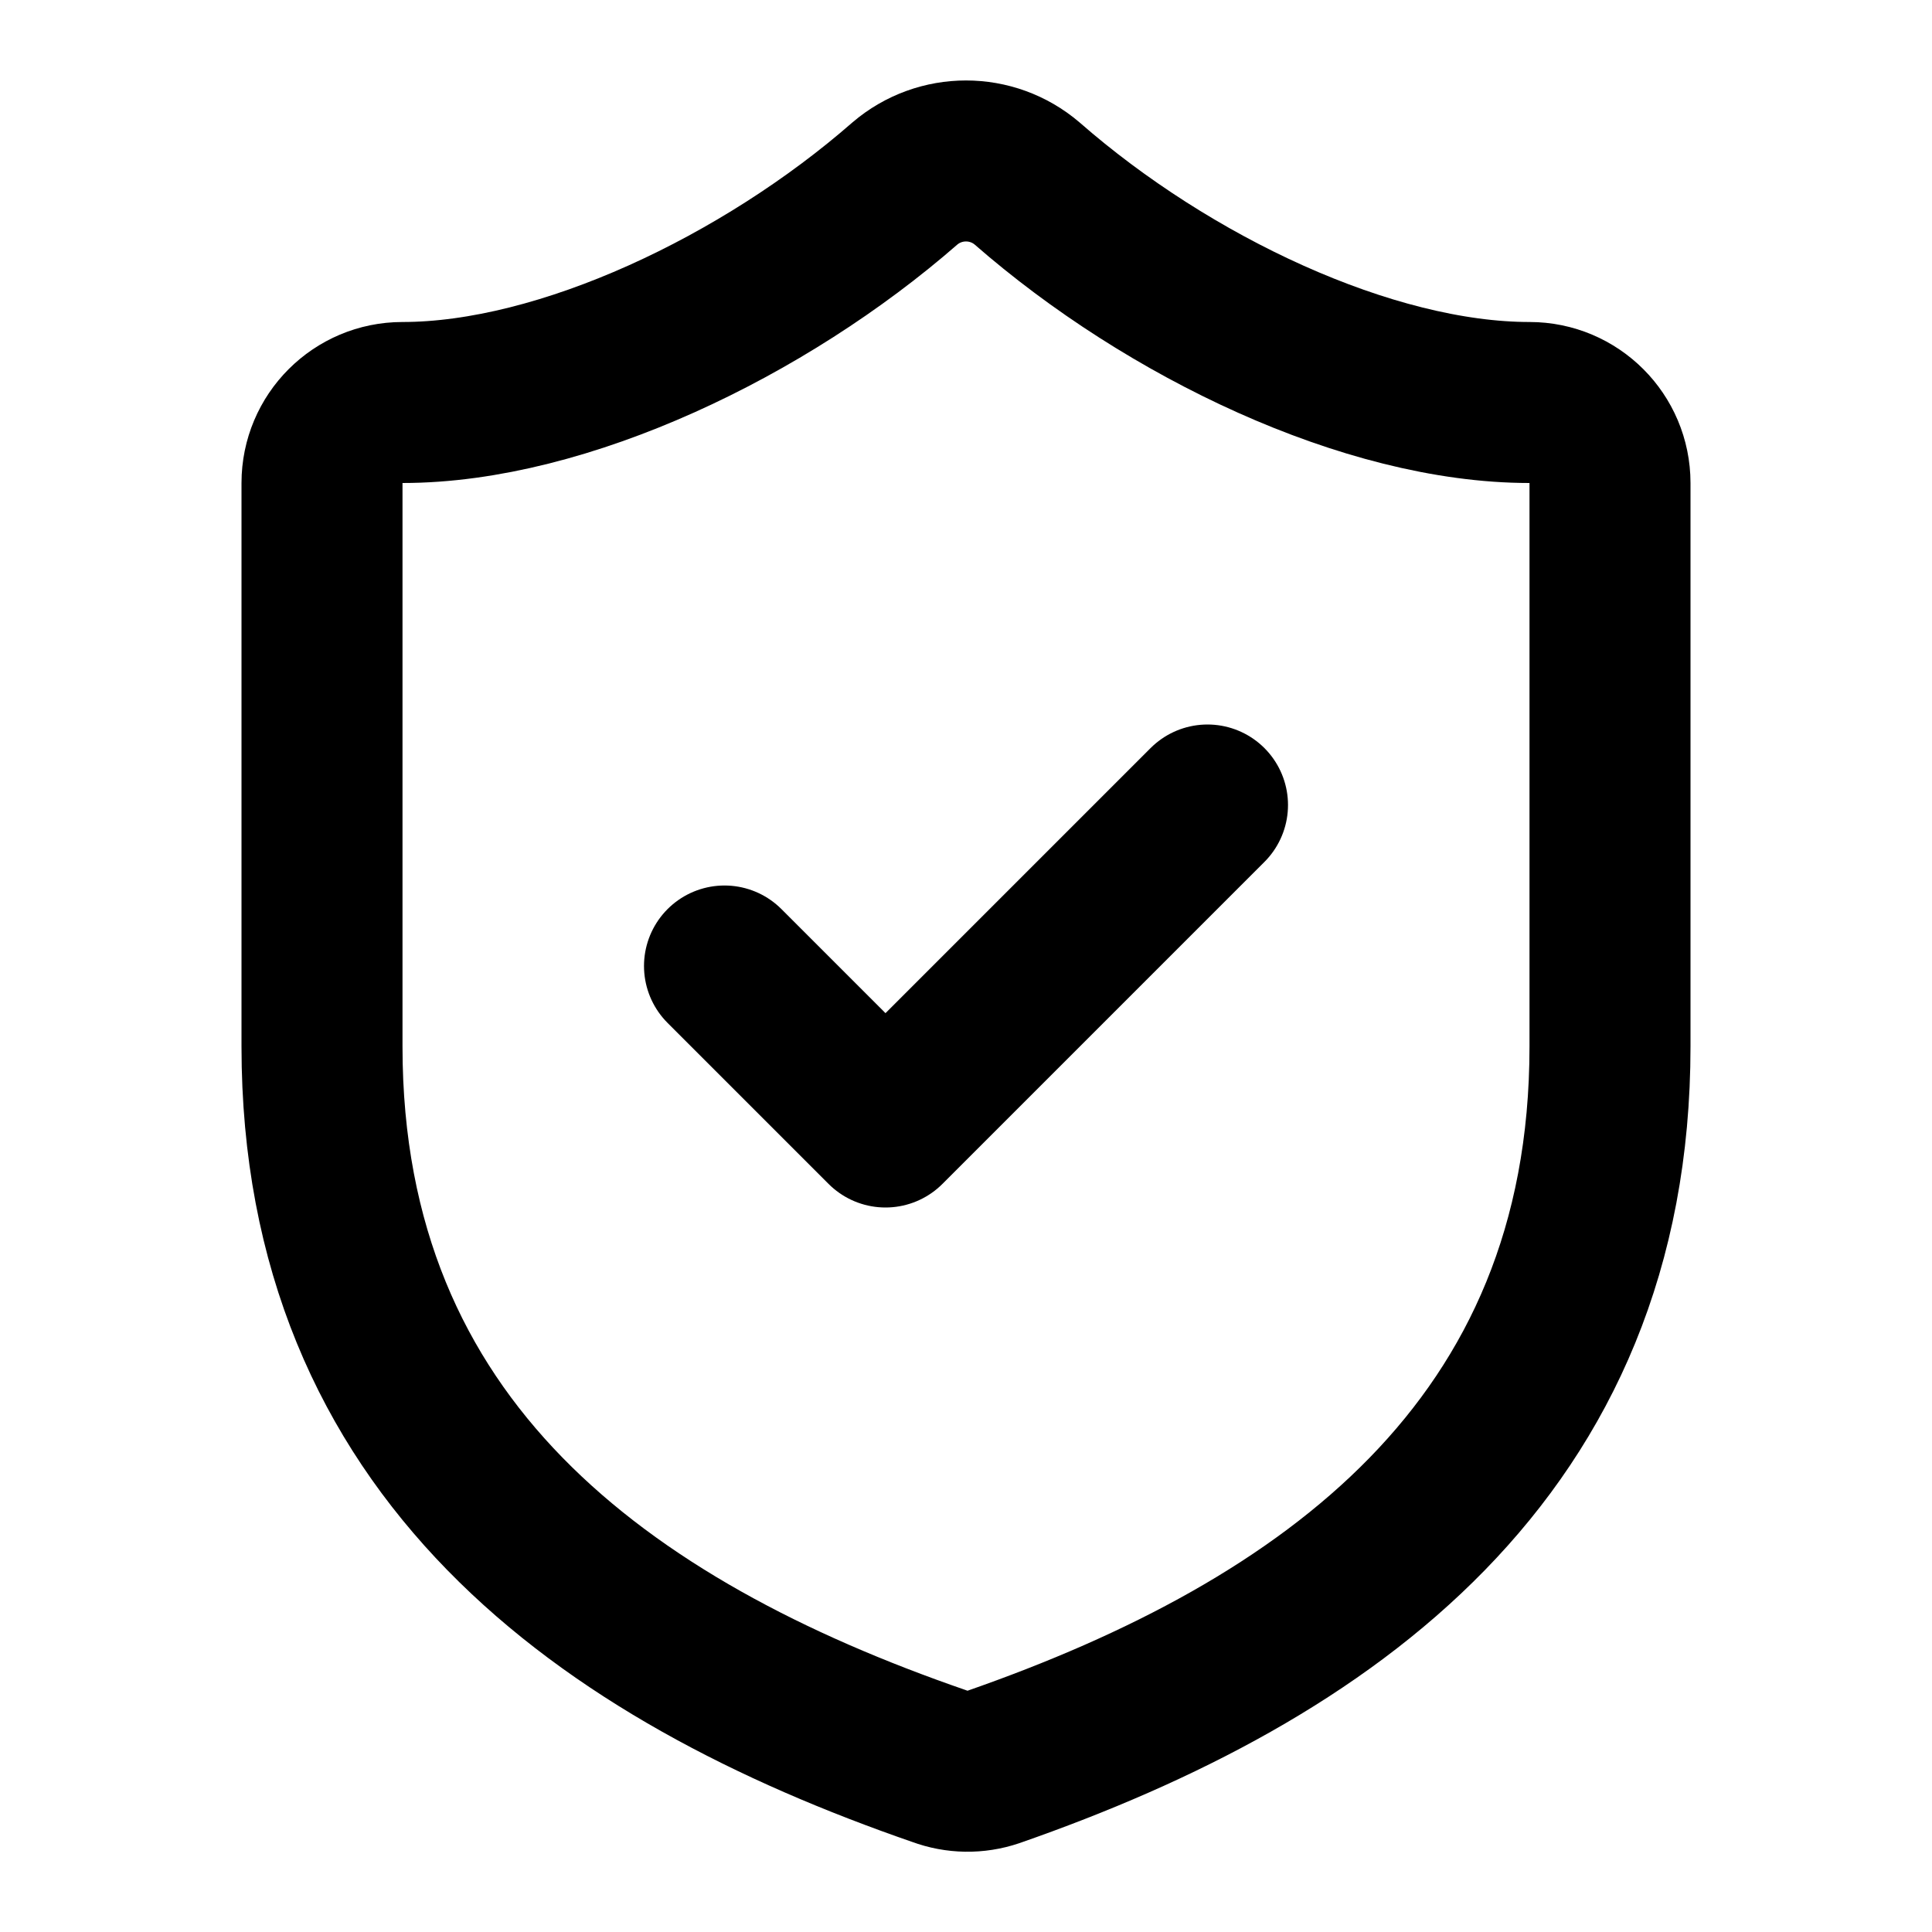
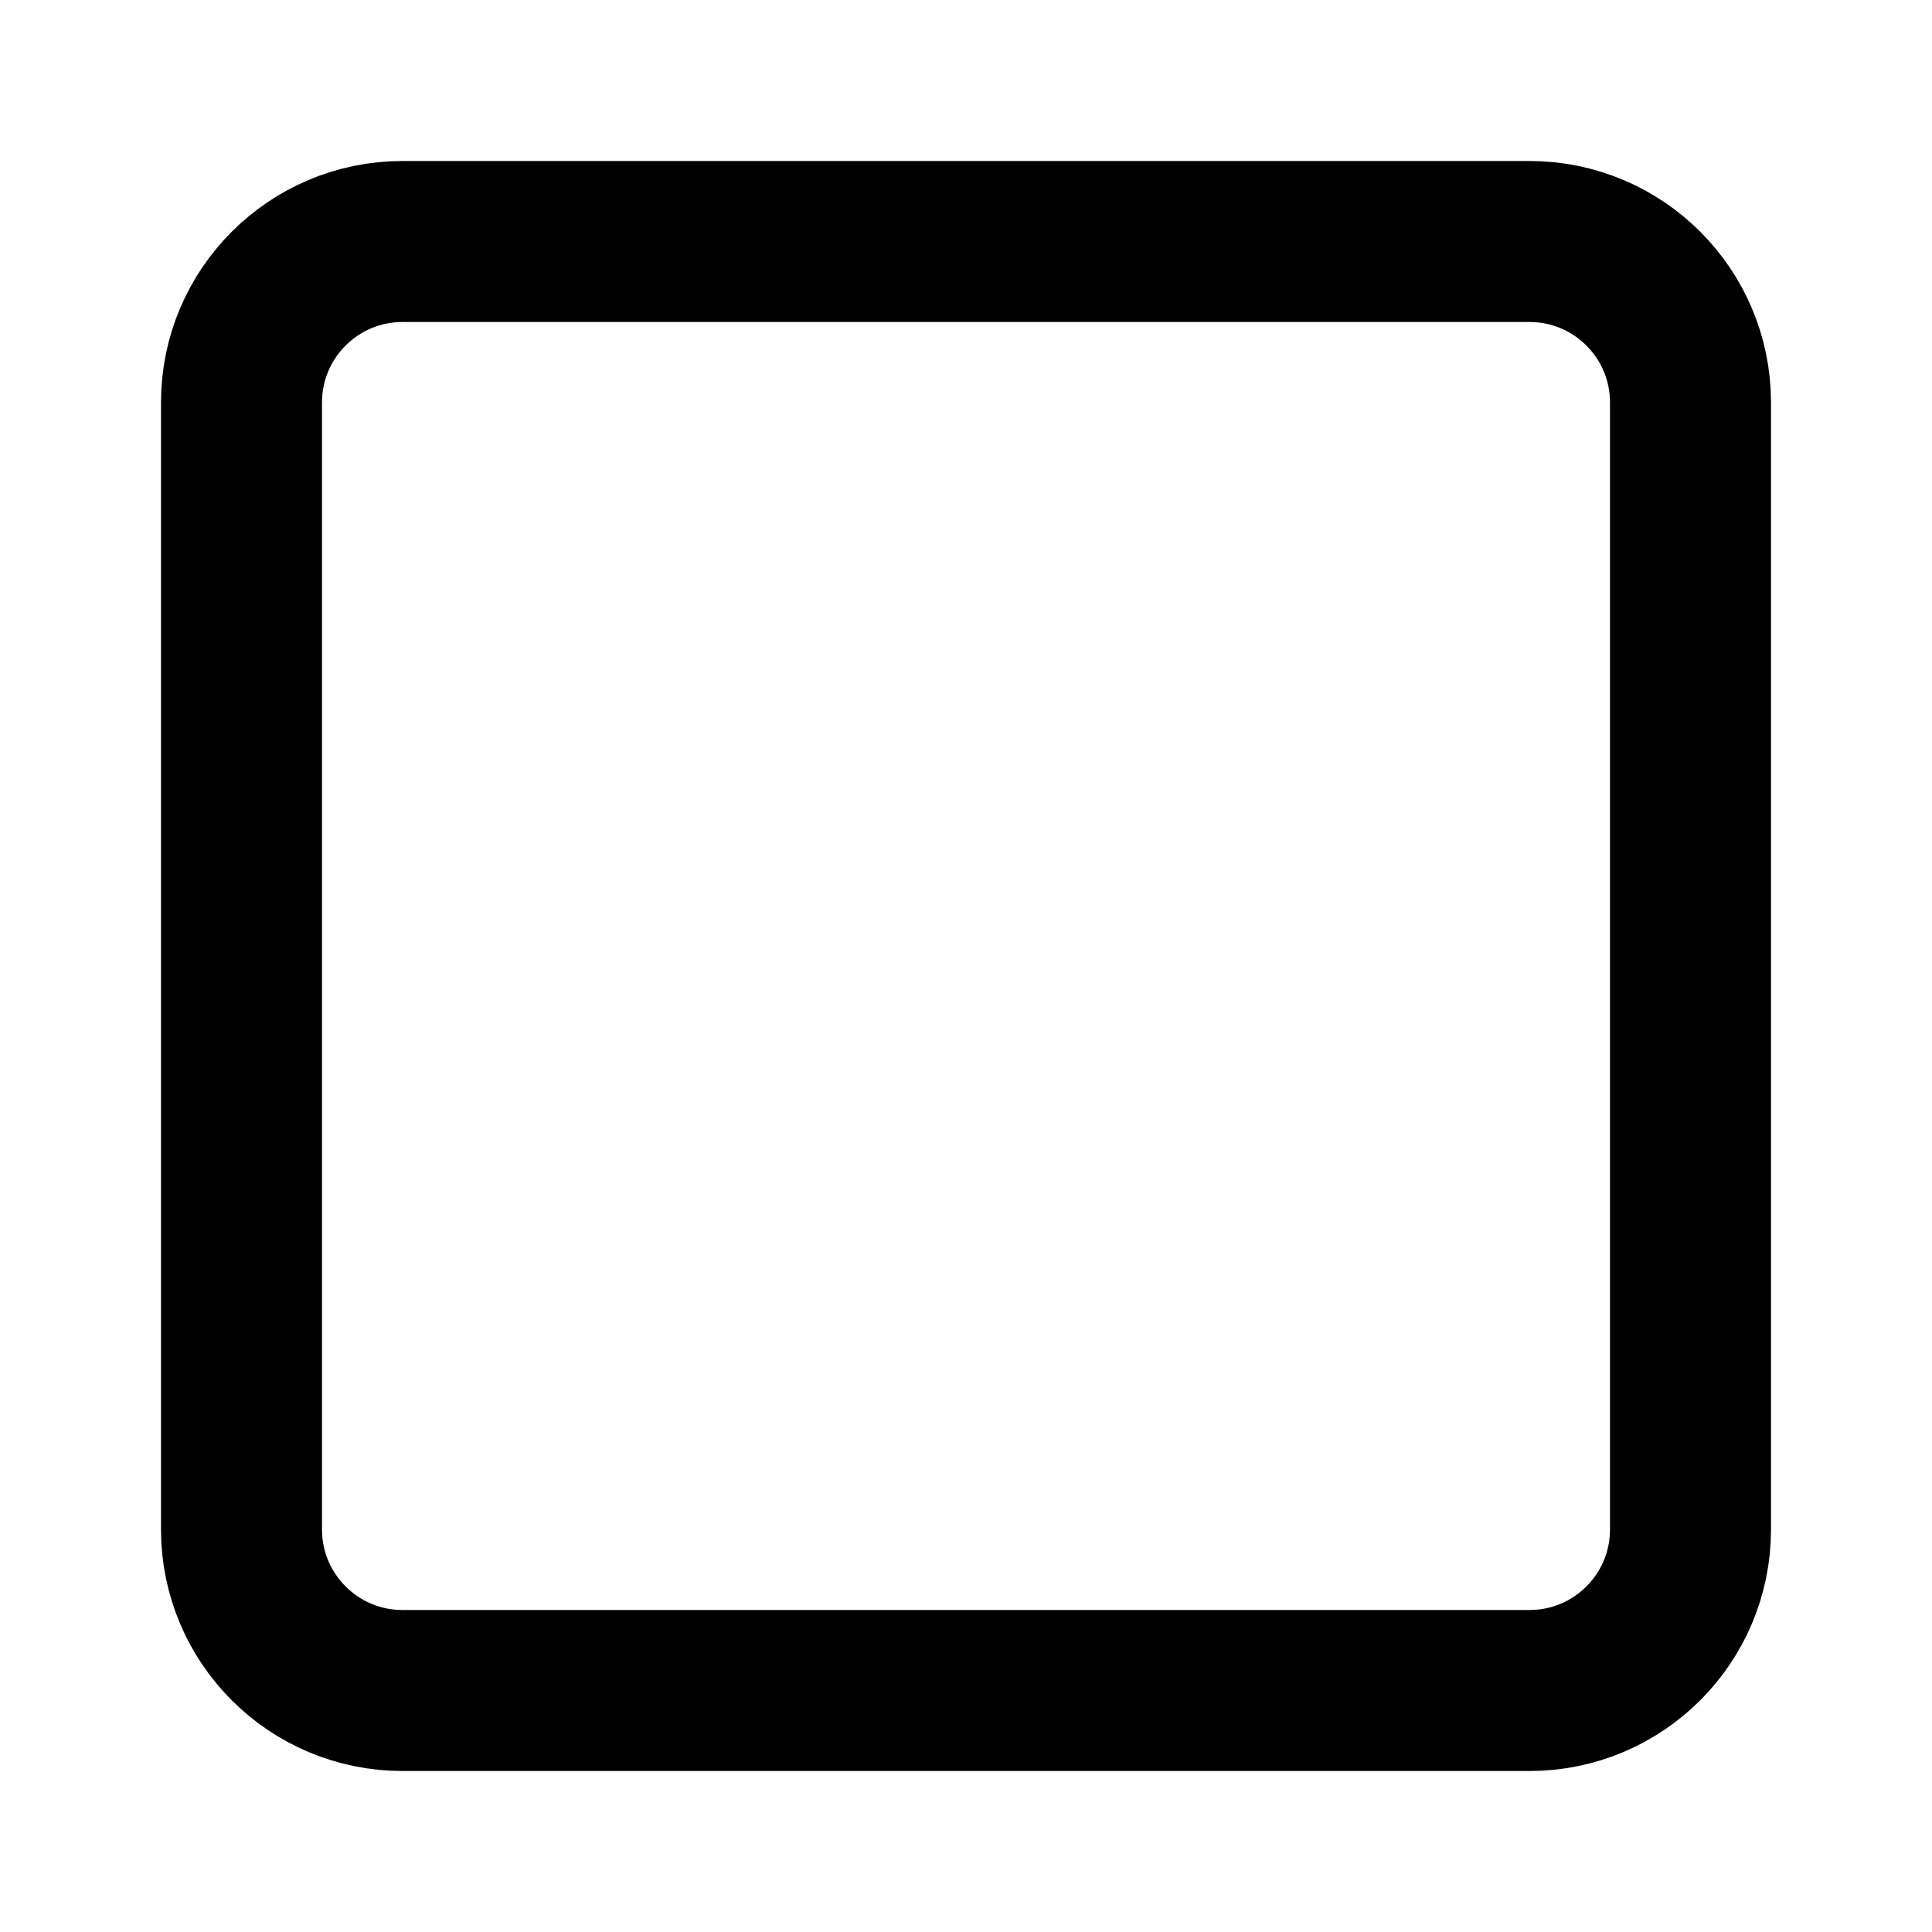
- <svg xmlns="http://www.w3.org/2000/svg" class="lucide lucide-shield-check" width="24" height="24" viewBox="0 0 24 24" fill="none" stroke="currentColor" stroke-width="2" stroke-linecap="round" stroke-linejoin="round">
-   <path d="M20 13c0 5-3.5 7.5-7.66 8.95a1 1 0 0 1-.67-.01C7.5 20.5 4 18 4 13V6a1 1 0 0 1 1-1c2 0 4.5-1.2 6.24-2.72a1.17 1.17 0 0 1 1.52 0C14.51 3.81 17 5 19 5a1 1 0 0 1 1 1z" />
-   <path d="m9 12 2 2 4-4" />
+ <svg xmlns="http://www.w3.org/2000/svg" class="lucide lucide-square" width="24" height="24" viewBox="0 0 24 24" fill="none" stroke="currentColor" stroke-width="2" stroke-linecap="round" stroke-linejoin="round">
+   <rect width="18" height="18" x="3" y="3" rx="2" />
</svg>
